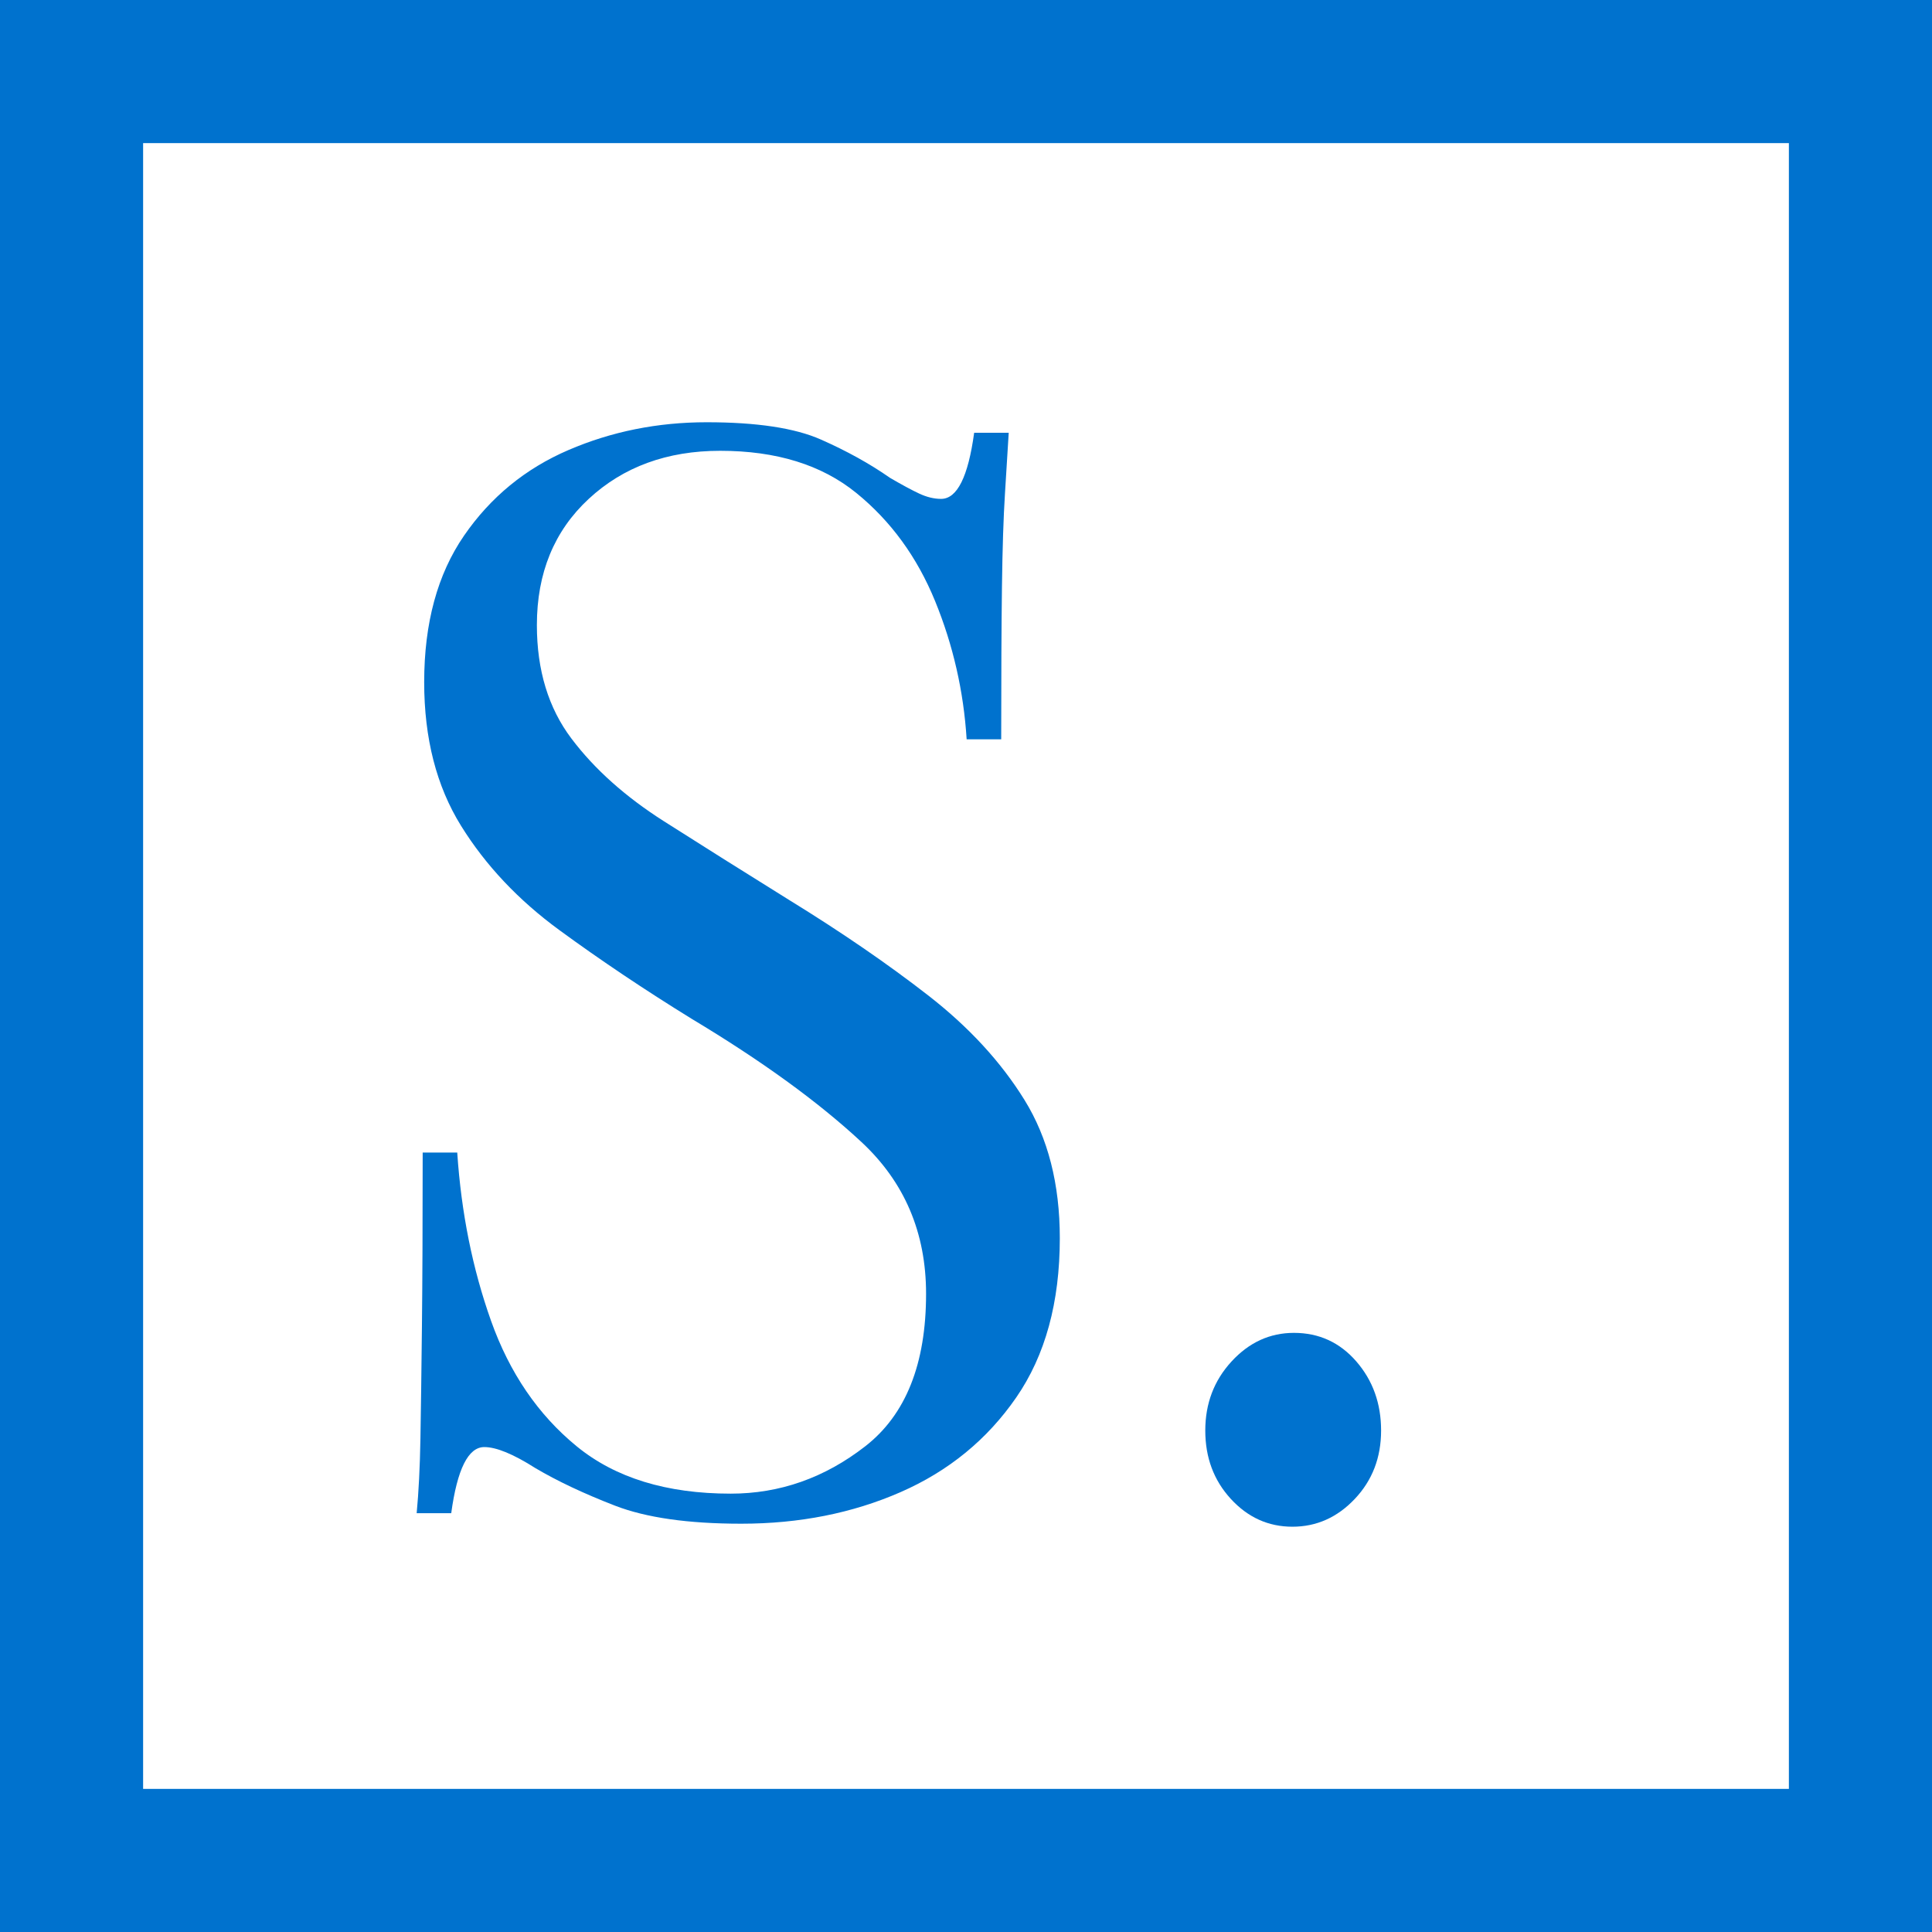
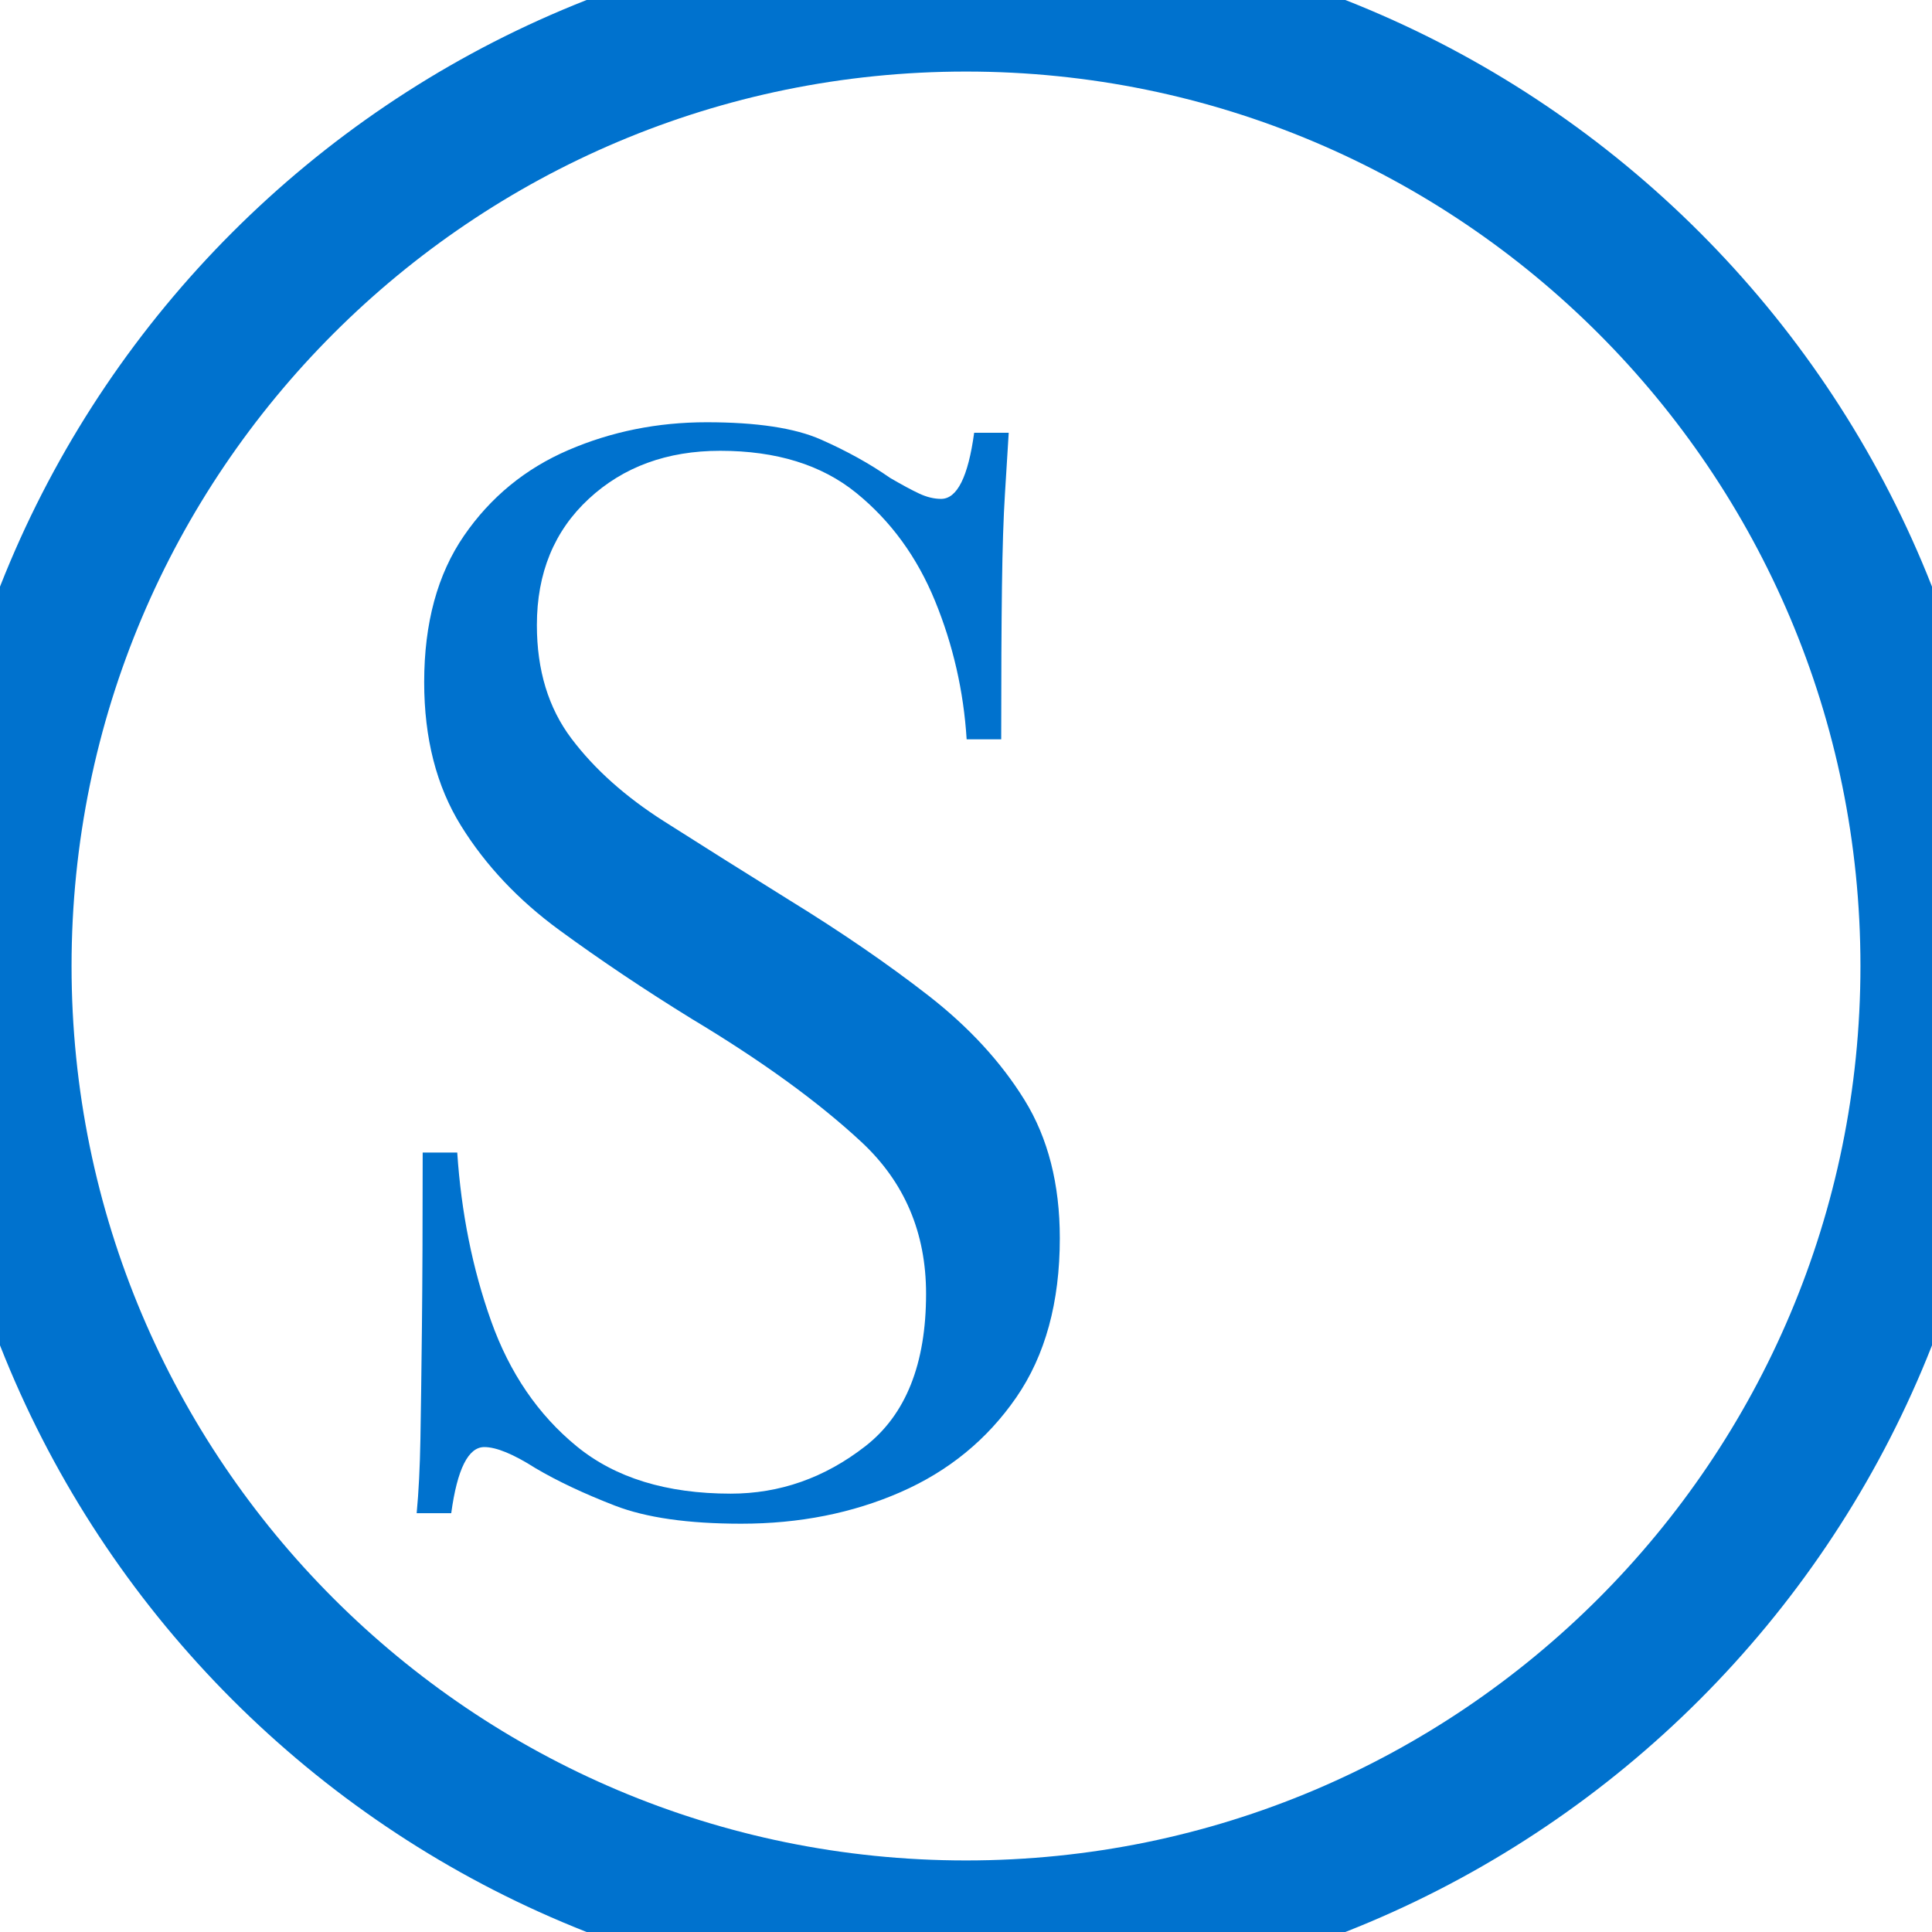
<svg xmlns="http://www.w3.org/2000/svg" width="54px" height="54px" viewBox="0 0 54 54" version="1.1">
  <g id="Page-1" stroke="none" stroke-width="1" fill="none" fill-rule="evenodd">
    <g id="logo-mobile">
-       <rect id="Rectangle-6" stroke="#0072CE" stroke-width="4" fill-rule="nonzero" x="2" y="2" width="50" height="50" />
-       <path id="." fill="#0072CE" d="M34.402,41.895 C33.926,41.377 33.688,40.74 33.688,39.984 C33.688,39.228 33.933,38.584 34.423,38.052 C34.913,37.52 35.494,37.254 36.166,37.254 C36.866,37.254 37.447,37.52 37.909,38.052 C38.371,38.584 38.602,39.228 38.602,39.984 C38.602,40.74 38.357,41.377 37.867,41.895 C37.377,42.413 36.796,42.672 36.124,42.672 C35.452,42.672 34.878,42.413 34.402,41.895 Z" />
+       <circle id="Circle-6" cx="27" cy="27" r="27" stroke="#0072CE" stroke-width="4" fill-rule="nonzero" />
      <path id="S" fill="#0072CE" fill-rule="nonzero" d="M20.718,42.588 C22.342,42.588 23.826,42.294 25.17,41.706 C26.514,41.118 27.592,40.236 28.404,39.06 C29.216,37.884 29.622,36.4 29.622,34.608 C29.622,33.096 29.293,31.808 28.635,30.744 C27.977,29.68 27.081,28.707 25.947,27.825 C24.813,26.943 23.518,26.054 22.062,25.158 C20.802,24.374 19.633,23.639 18.555,22.953 C17.477,22.267 16.616,21.497 15.972,20.643 C15.328,19.789 15.006,18.732 15.006,17.472 C15.006,16.016 15.489,14.84 16.455,13.944 C17.421,13.048 18.646,12.6 20.13,12.6 C21.698,12.6 22.965,12.992 23.931,13.776 C24.897,14.56 25.632,15.568 26.136,16.8 C26.64,18.032 26.934,19.32 27.018,20.664 L27.018,20.664 L27.984,20.664 C27.984,18.9 27.991,17.479 28.005,16.401 C28.019,15.323 28.047,14.455 28.089,13.797 C28.131,13.139 28.166,12.572 28.194,12.096 L28.194,12.096 L27.228,12.096 C27.06,13.328 26.752,13.944 26.304,13.944 C26.108,13.944 25.905,13.895 25.695,13.797 C25.485,13.699 25.212,13.552 24.876,13.356 C24.316,12.964 23.672,12.607 22.944,12.285 C22.216,11.963 21.152,11.802 19.752,11.802 C18.38,11.802 17.092,12.061 15.888,12.579 C14.684,13.097 13.711,13.895 12.969,14.973 C12.227,16.051 11.856,17.416 11.856,19.068 C11.856,20.636 12.199,21.973 12.885,23.079 C13.571,24.185 14.488,25.158 15.636,25.998 C16.784,26.838 18.016,27.664 19.332,28.476 C21.292,29.652 22.874,30.8 24.078,31.92 C25.282,33.04 25.884,34.454 25.884,36.162 C25.884,38.122 25.317,39.543 24.183,40.425 C23.049,41.307 21.796,41.748 20.424,41.748 C18.632,41.748 17.197,41.307 16.119,40.425 C15.041,39.543 14.243,38.374 13.725,36.918 C13.207,35.462 12.892,33.894 12.78,32.214 L12.78,32.214 L11.814,32.214 C11.814,34.174 11.807,35.798 11.793,37.086 C11.779,38.374 11.765,39.417 11.751,40.215 C11.737,41.013 11.702,41.706 11.646,42.294 L11.646,42.294 L12.612,42.294 C12.78,41.062 13.088,40.446 13.536,40.446 C13.872,40.446 14.348,40.642 14.964,41.034 C15.58,41.398 16.322,41.748 17.19,42.084 C18.058,42.42 19.234,42.588 20.718,42.588 Z" />
    </g>
  </g>
</svg>
